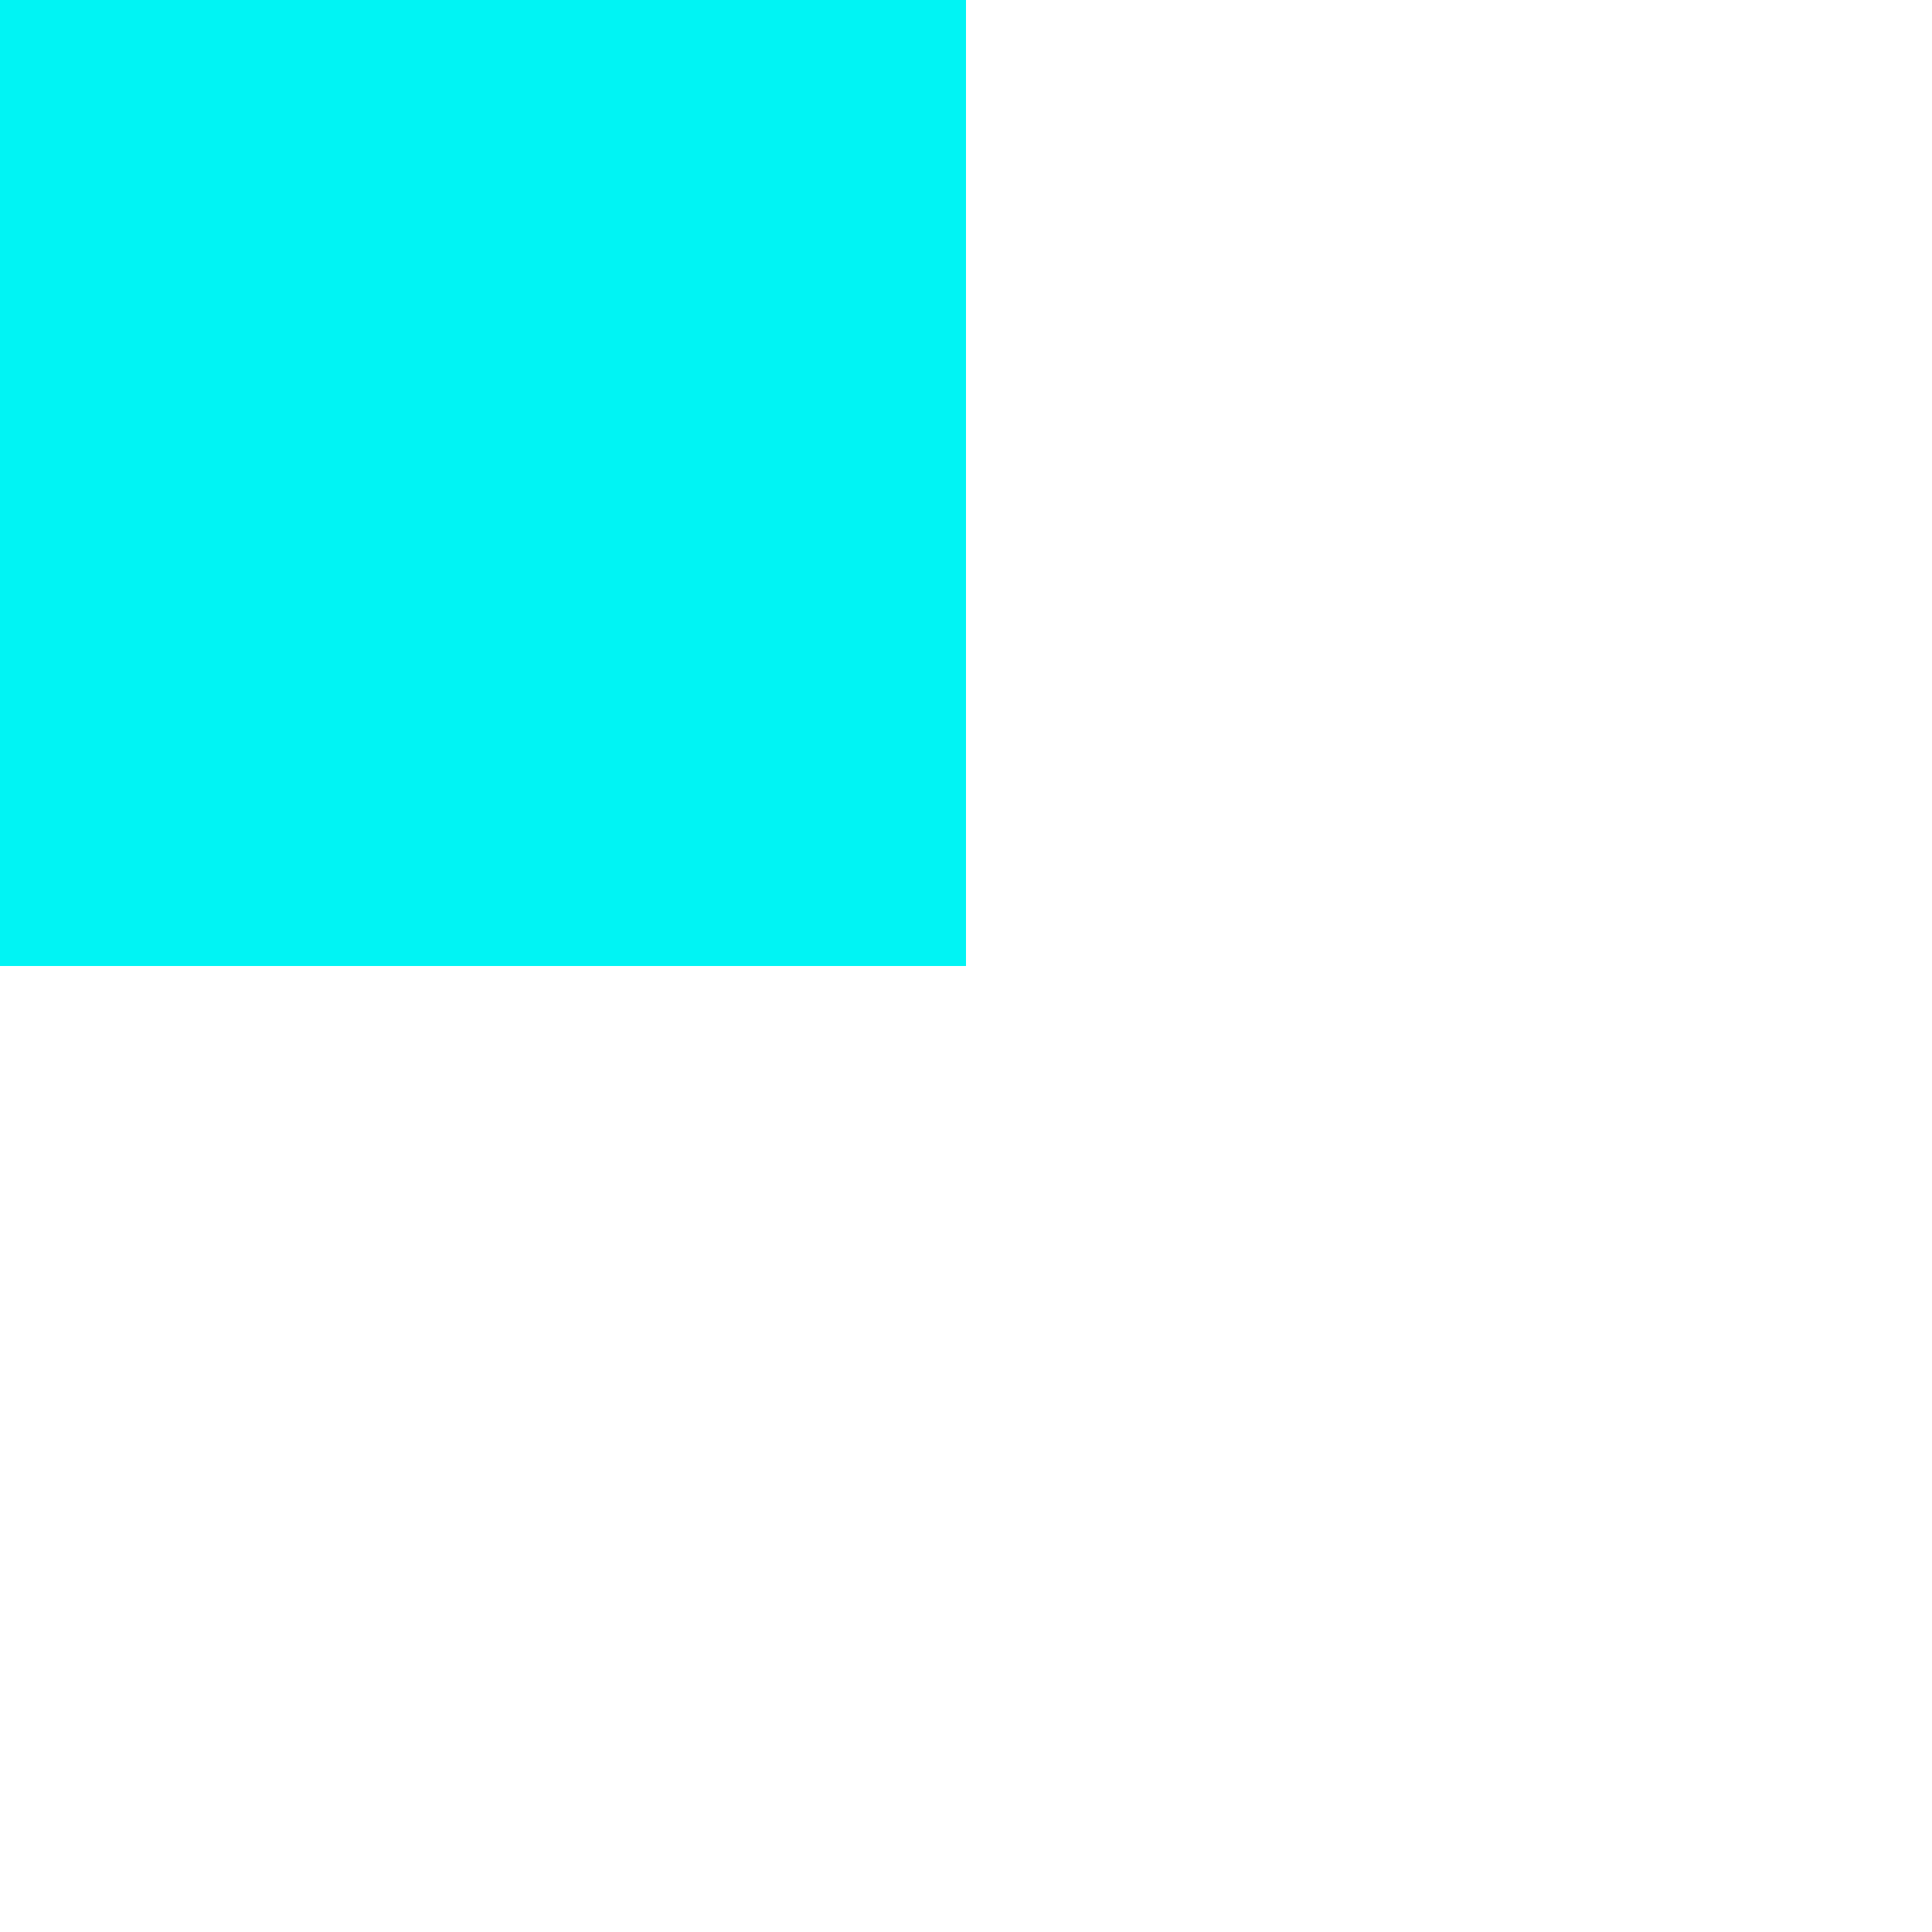
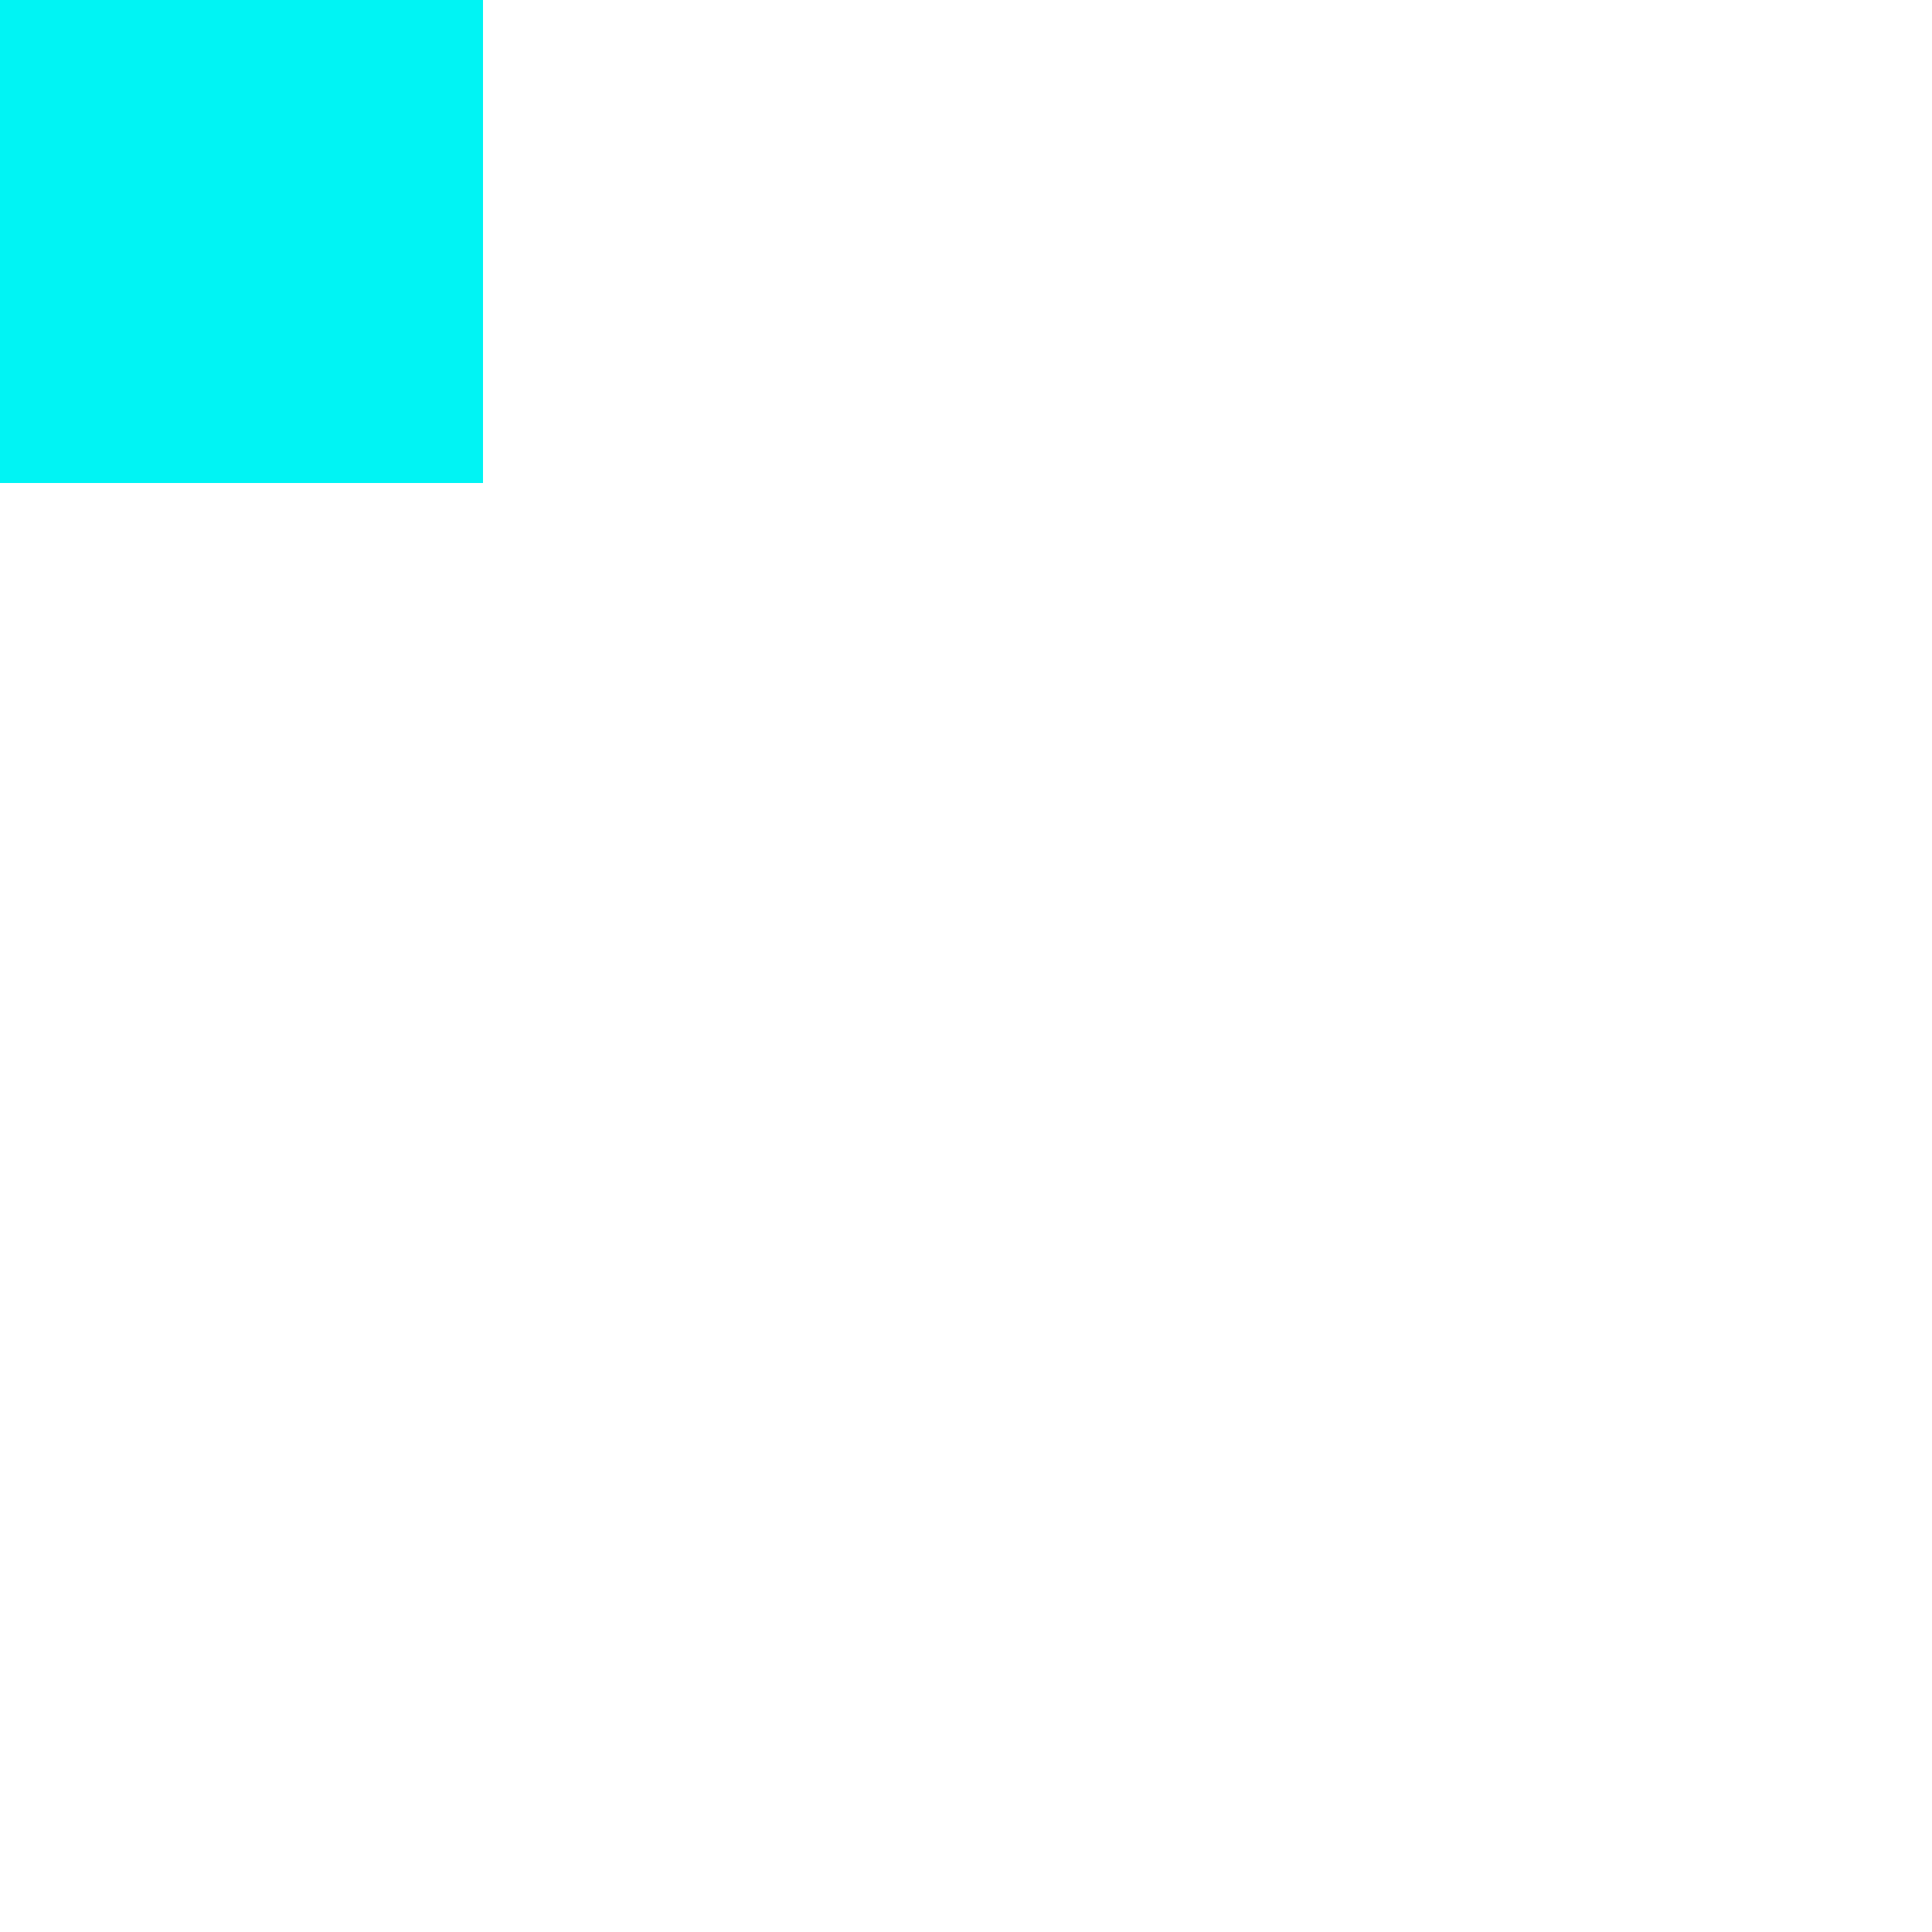
<svg xmlns="http://www.w3.org/2000/svg" width="200mm" height="200mm" viewBox="0 0 200 200" version="1.1" id="svg8">
  <defs id="defs2" />
-   <g id="layer1">
+   <g id="layer1" transform="scale(0.5)">
    <path style="fill:#00f4f4;fill-opacity:1;stroke-width:0.27" d="M0,0 L100,0 L100,100 L0,100 Z" id="rect8518" />
  </g>
</svg>
